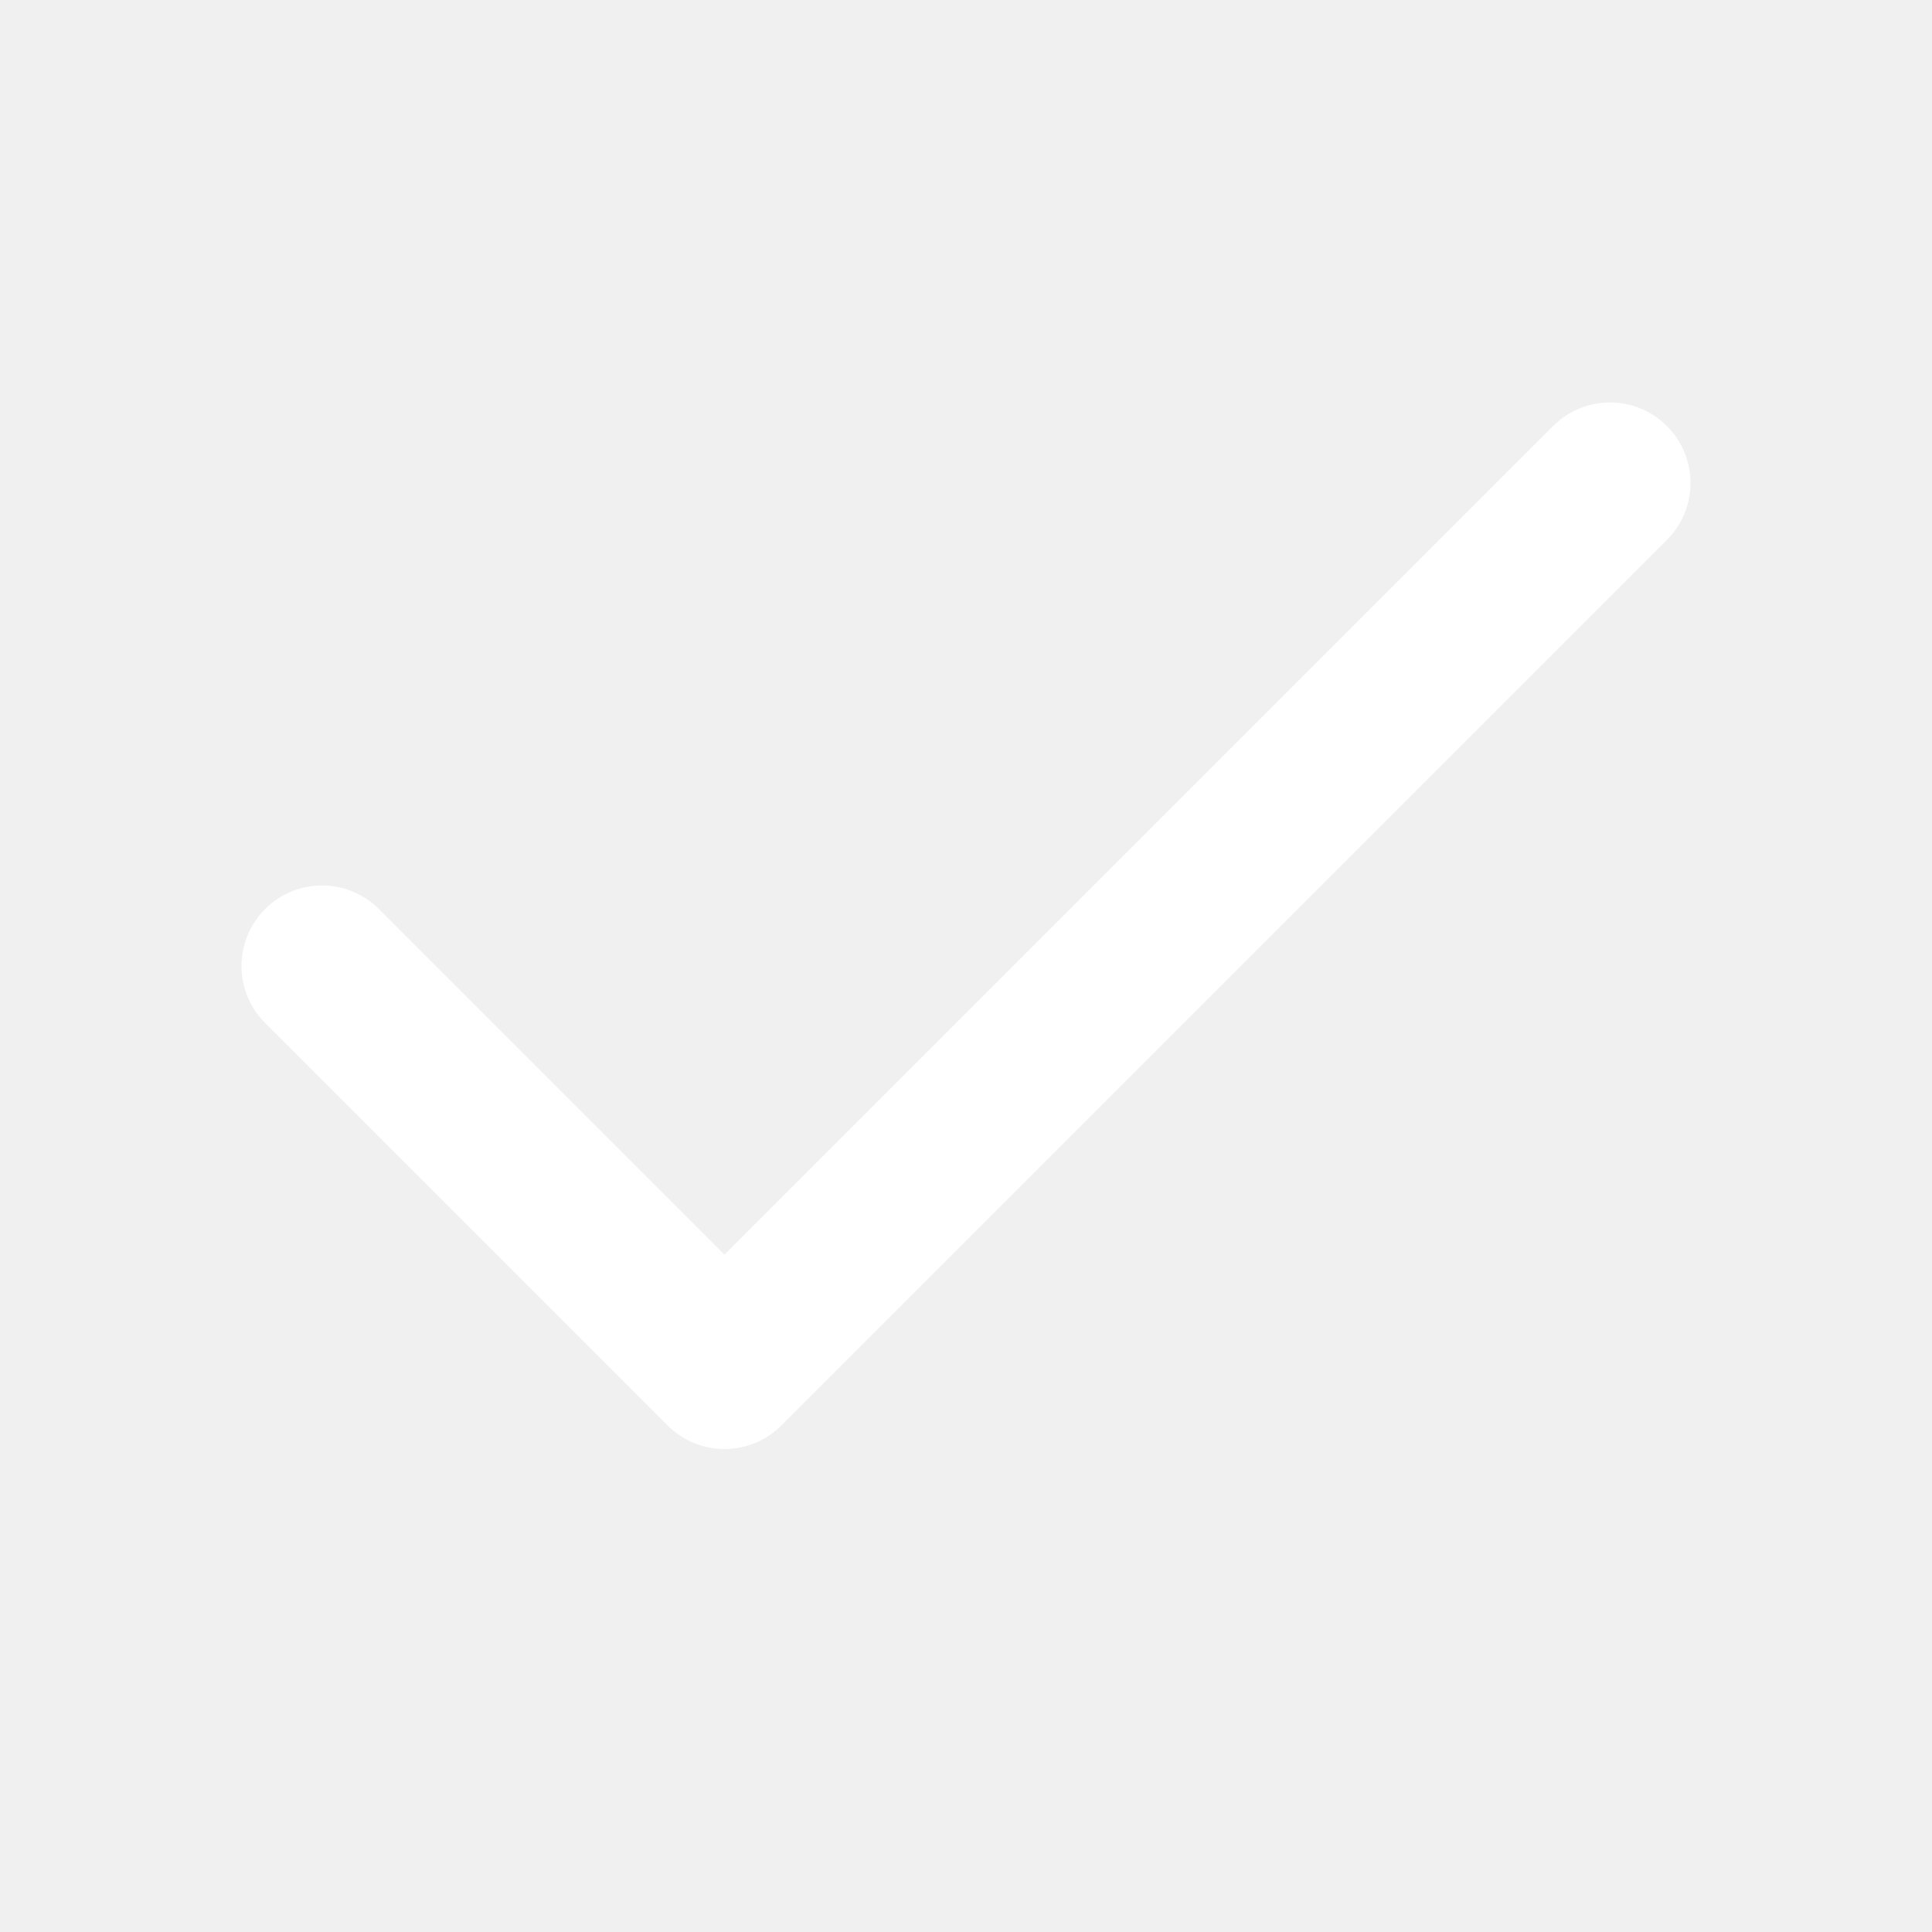
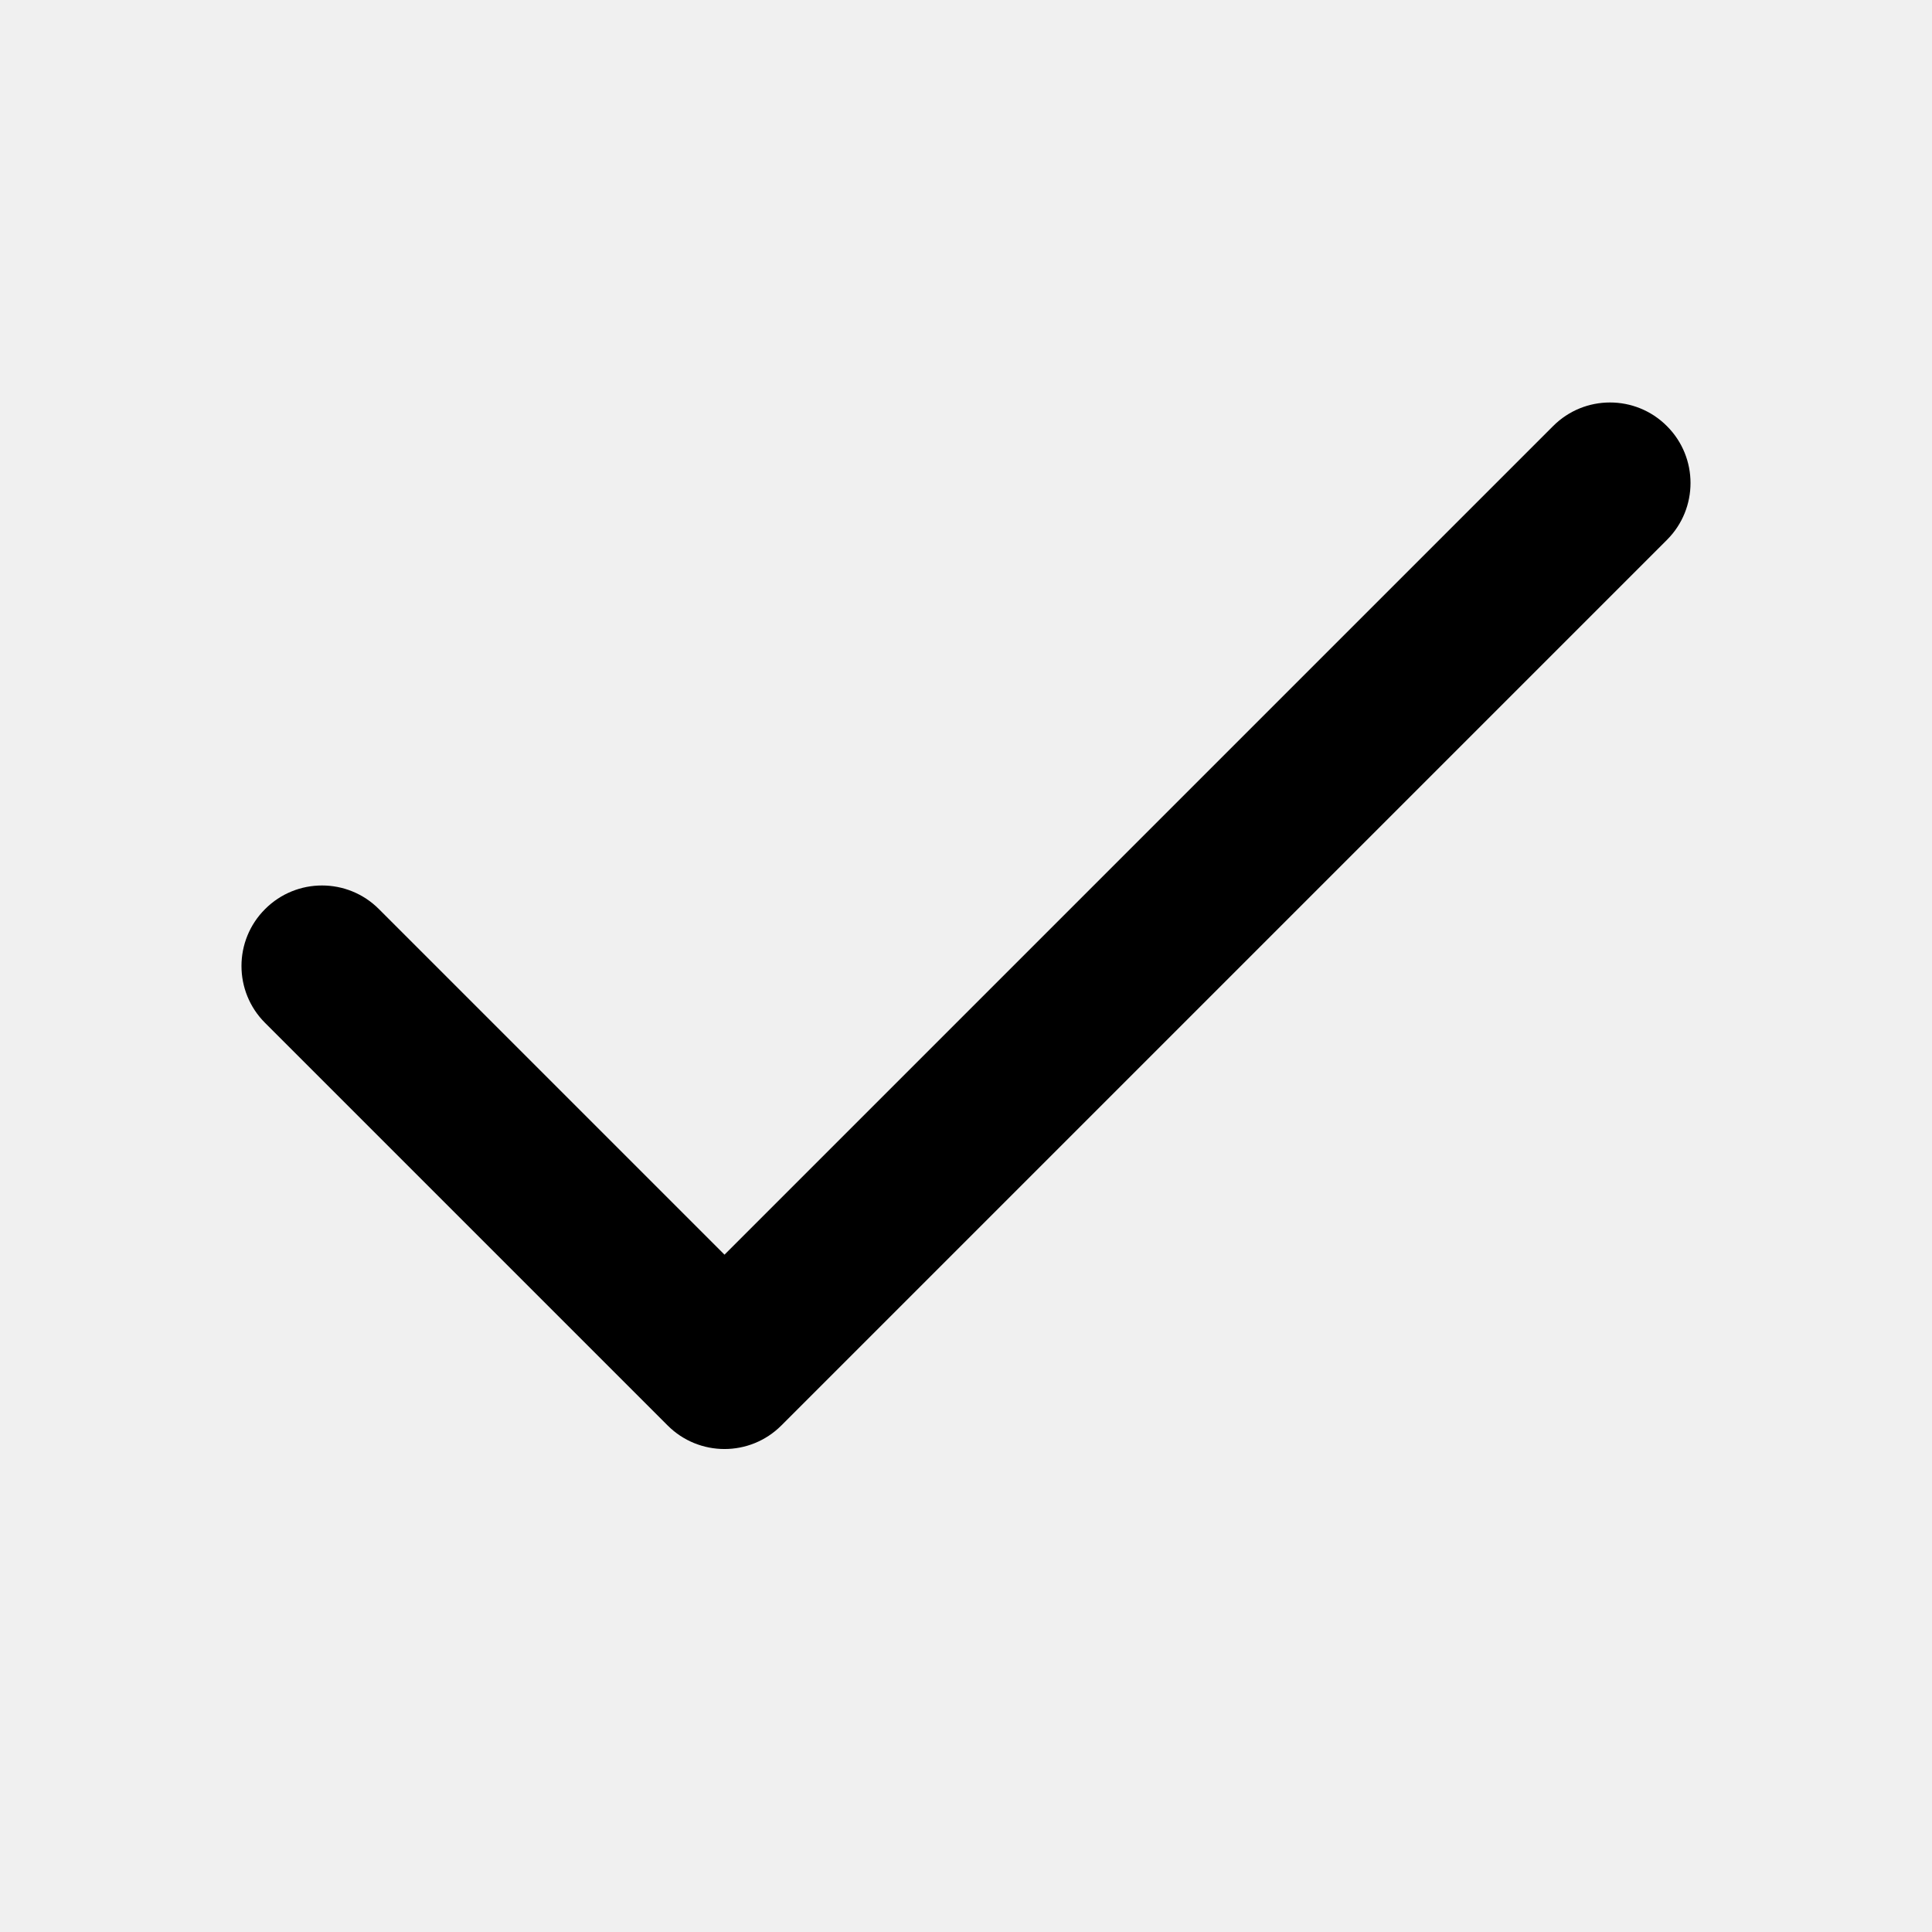
<svg xmlns="http://www.w3.org/2000/svg" width="24" height="24" viewBox="0 0 24 24" fill="none">
-   <path fill-rule="evenodd" clip-rule="evenodd" d="M20.707 5.293C21.098 5.683 21.098 6.317 20.707 6.707L9.707 17.707C9.317 18.098 8.683 18.098 8.293 17.707L3.293 12.707C2.902 12.317 2.902 11.683 3.293 11.293C3.683 10.902 4.317 10.902 4.707 11.293L9 15.586L19.293 5.293C19.683 4.902 20.317 4.902 20.707 5.293Z" fill="white" />
+   <path fill-rule="evenodd" clip-rule="evenodd" d="M20.707 5.293C21.098 5.683 21.098 6.317 20.707 6.707L9.707 17.707C9.317 18.098 8.683 18.098 8.293 17.707L3.293 12.707C2.902 12.317 2.902 11.683 3.293 11.293C3.683 10.902 4.317 10.902 4.707 11.293L9 15.586L19.293 5.293C19.683 4.902 20.317 4.902 20.707 5.293Z" fill="currentColor" />
</svg>
